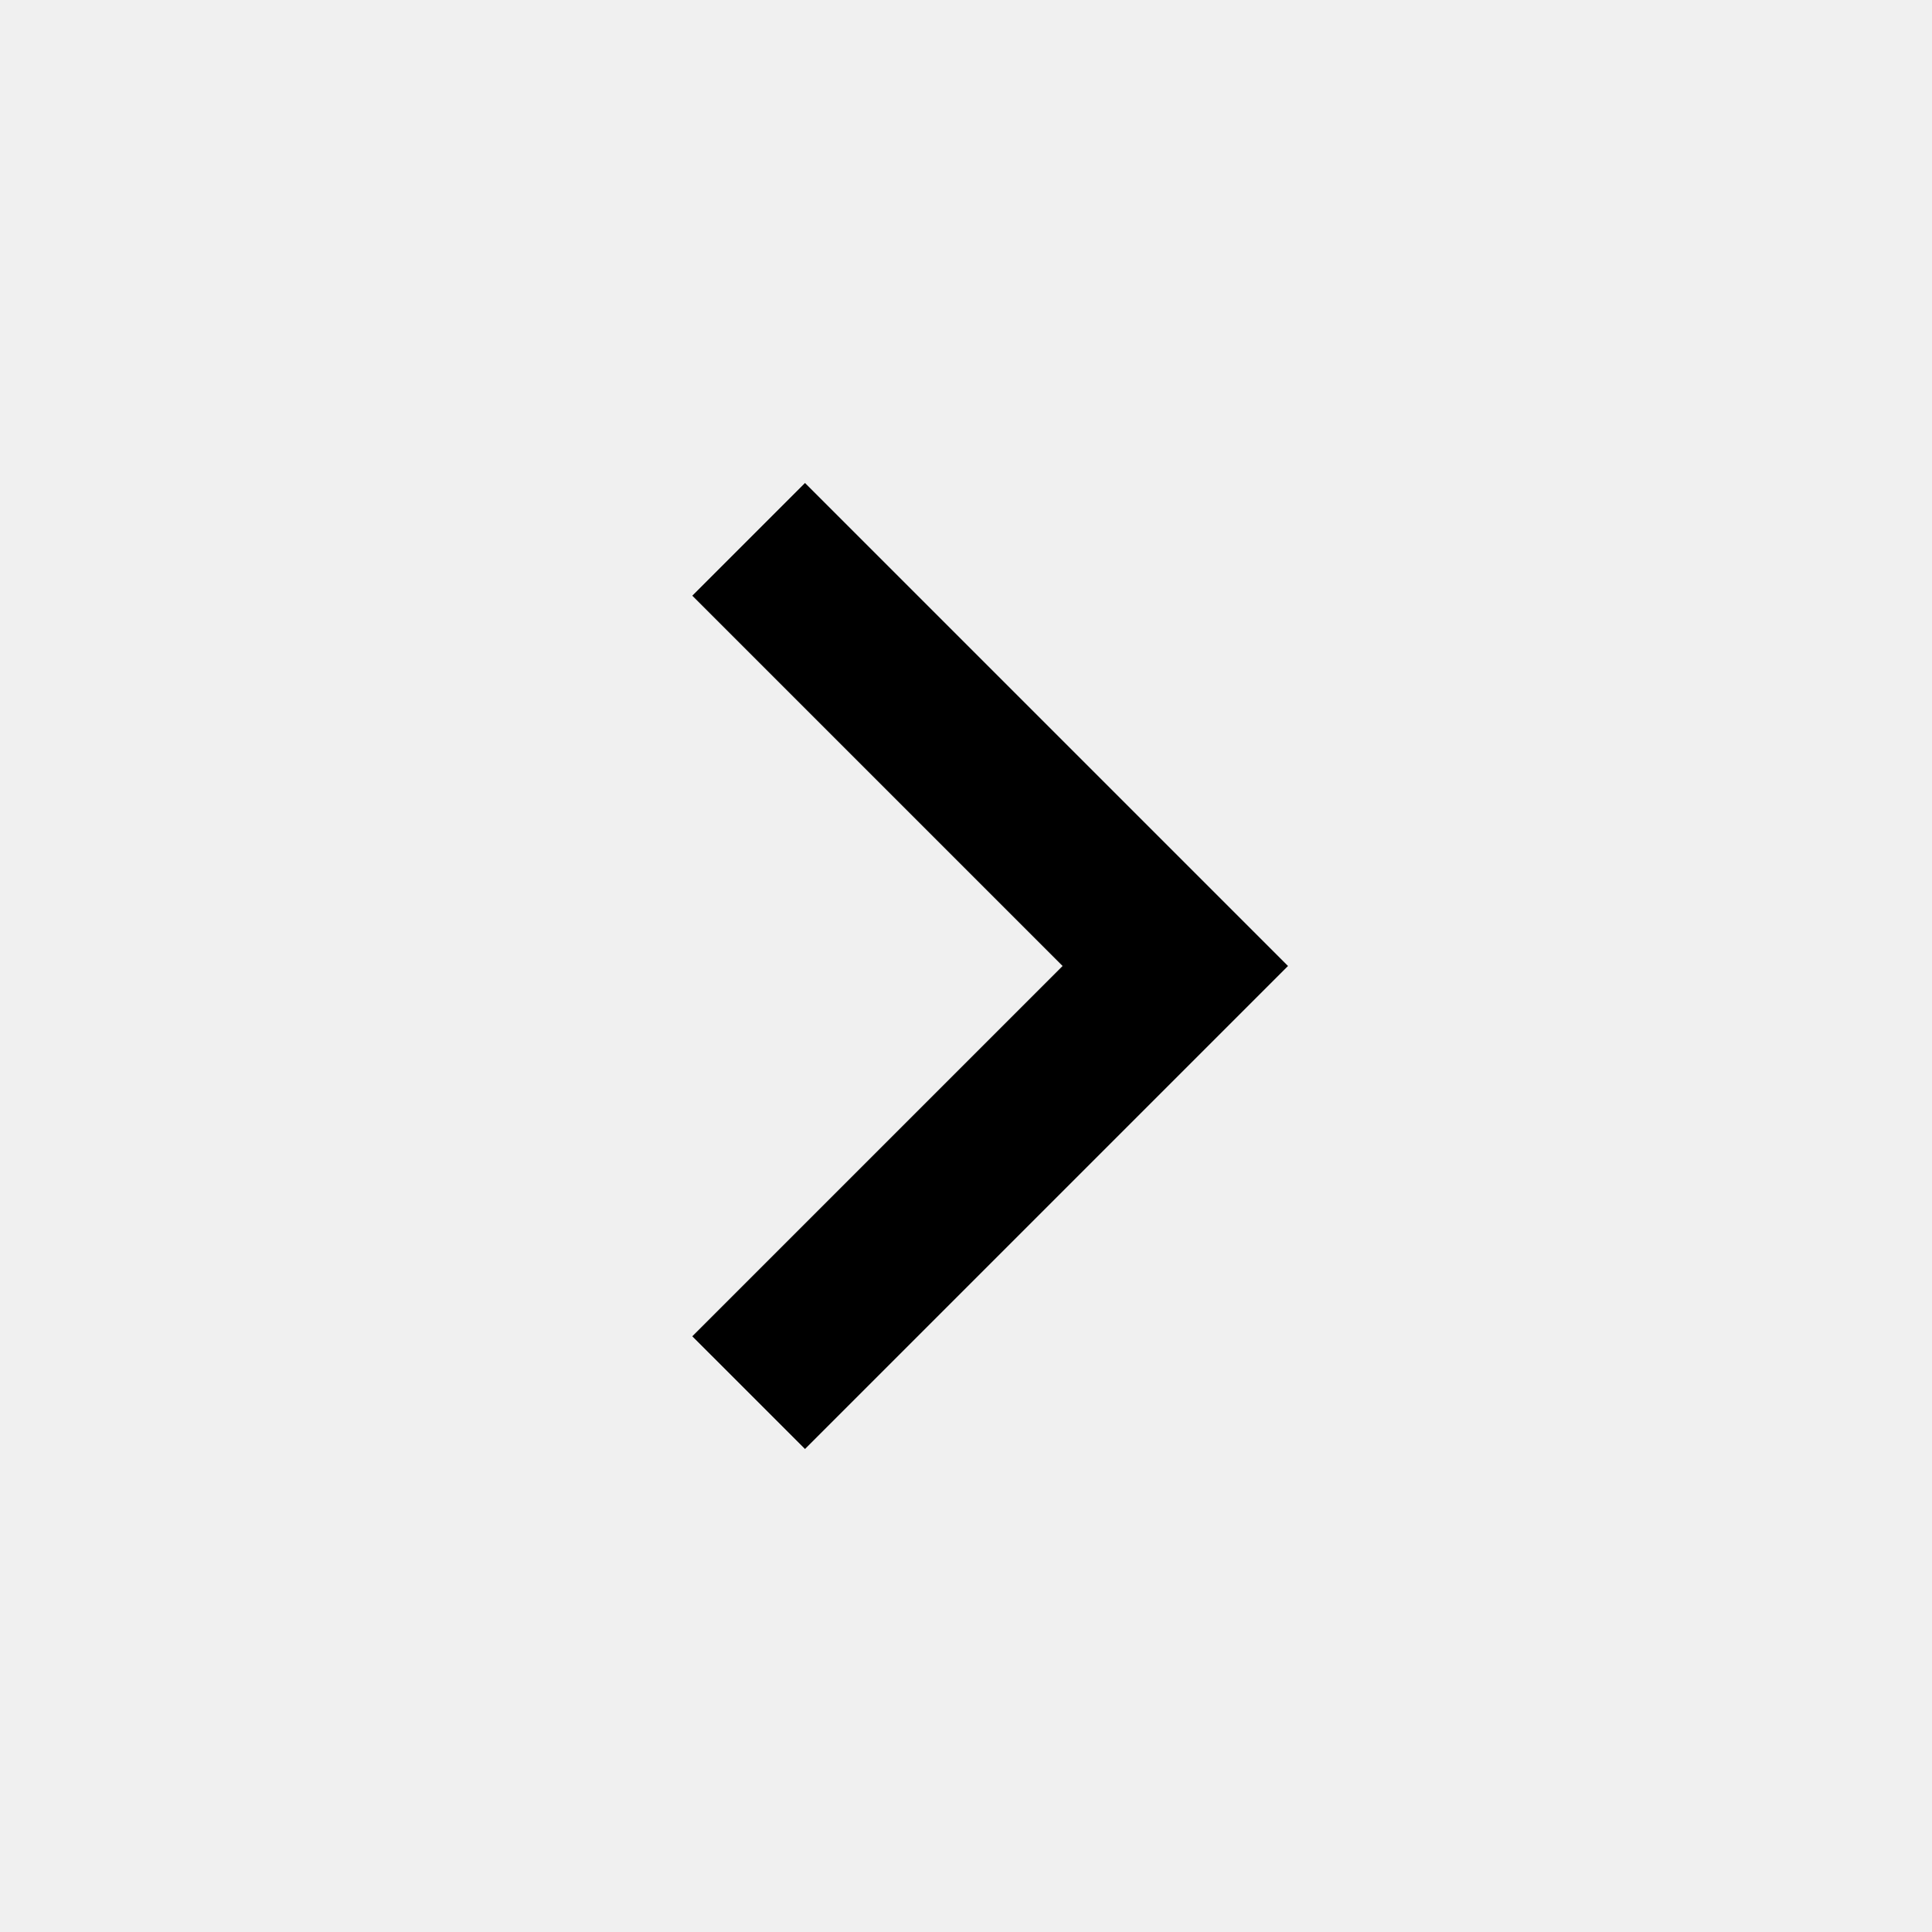
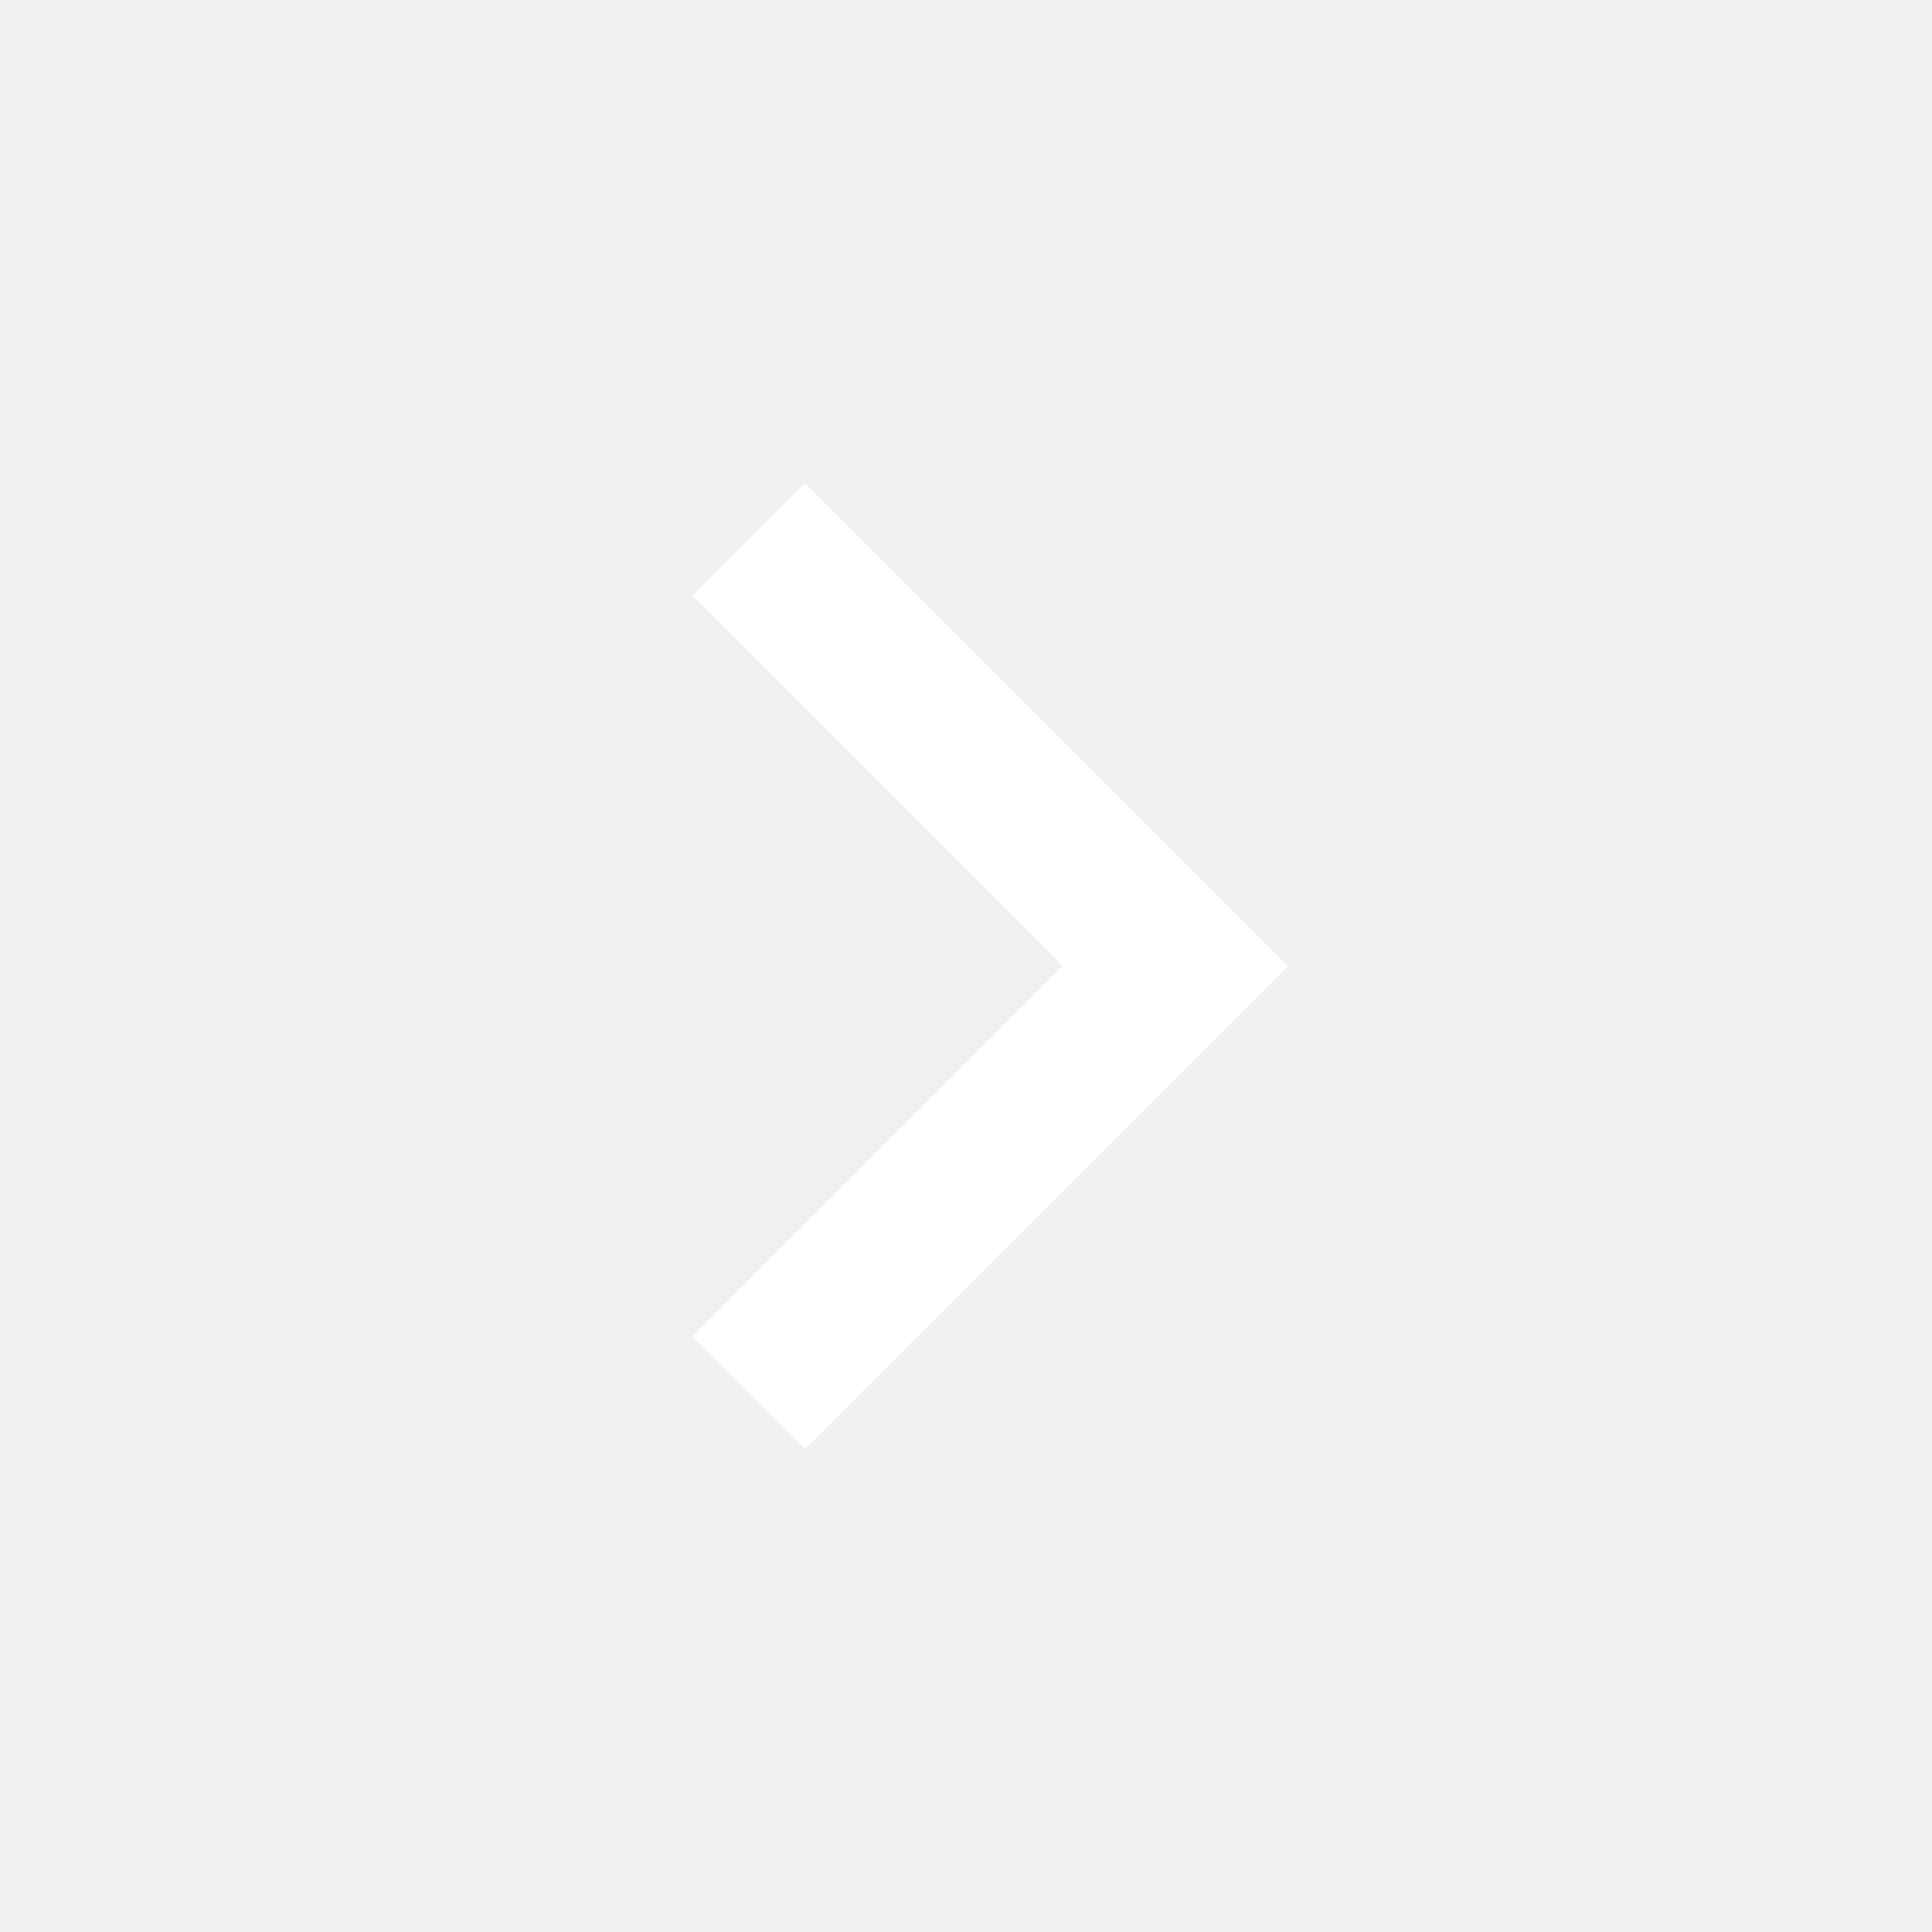
<svg xmlns="http://www.w3.org/2000/svg" class="angle--pJ1yZ angle--is-bottom--RZzvm" viewBox="0 0 24 24" data-t="angle-bottom-svg" aria-labelledby="angle-svg" aria-hidden="true" role="img">
-   <path d="M8.6 7.4L10 6l6 6-6 6-1.4-1.4 4.6-4.6z" />
+   <path d="M8.6 7.4L10 6l6 6-6 6-1.4-1.4 4.6-4.6z" fill="#ffffff" />
</svg>
